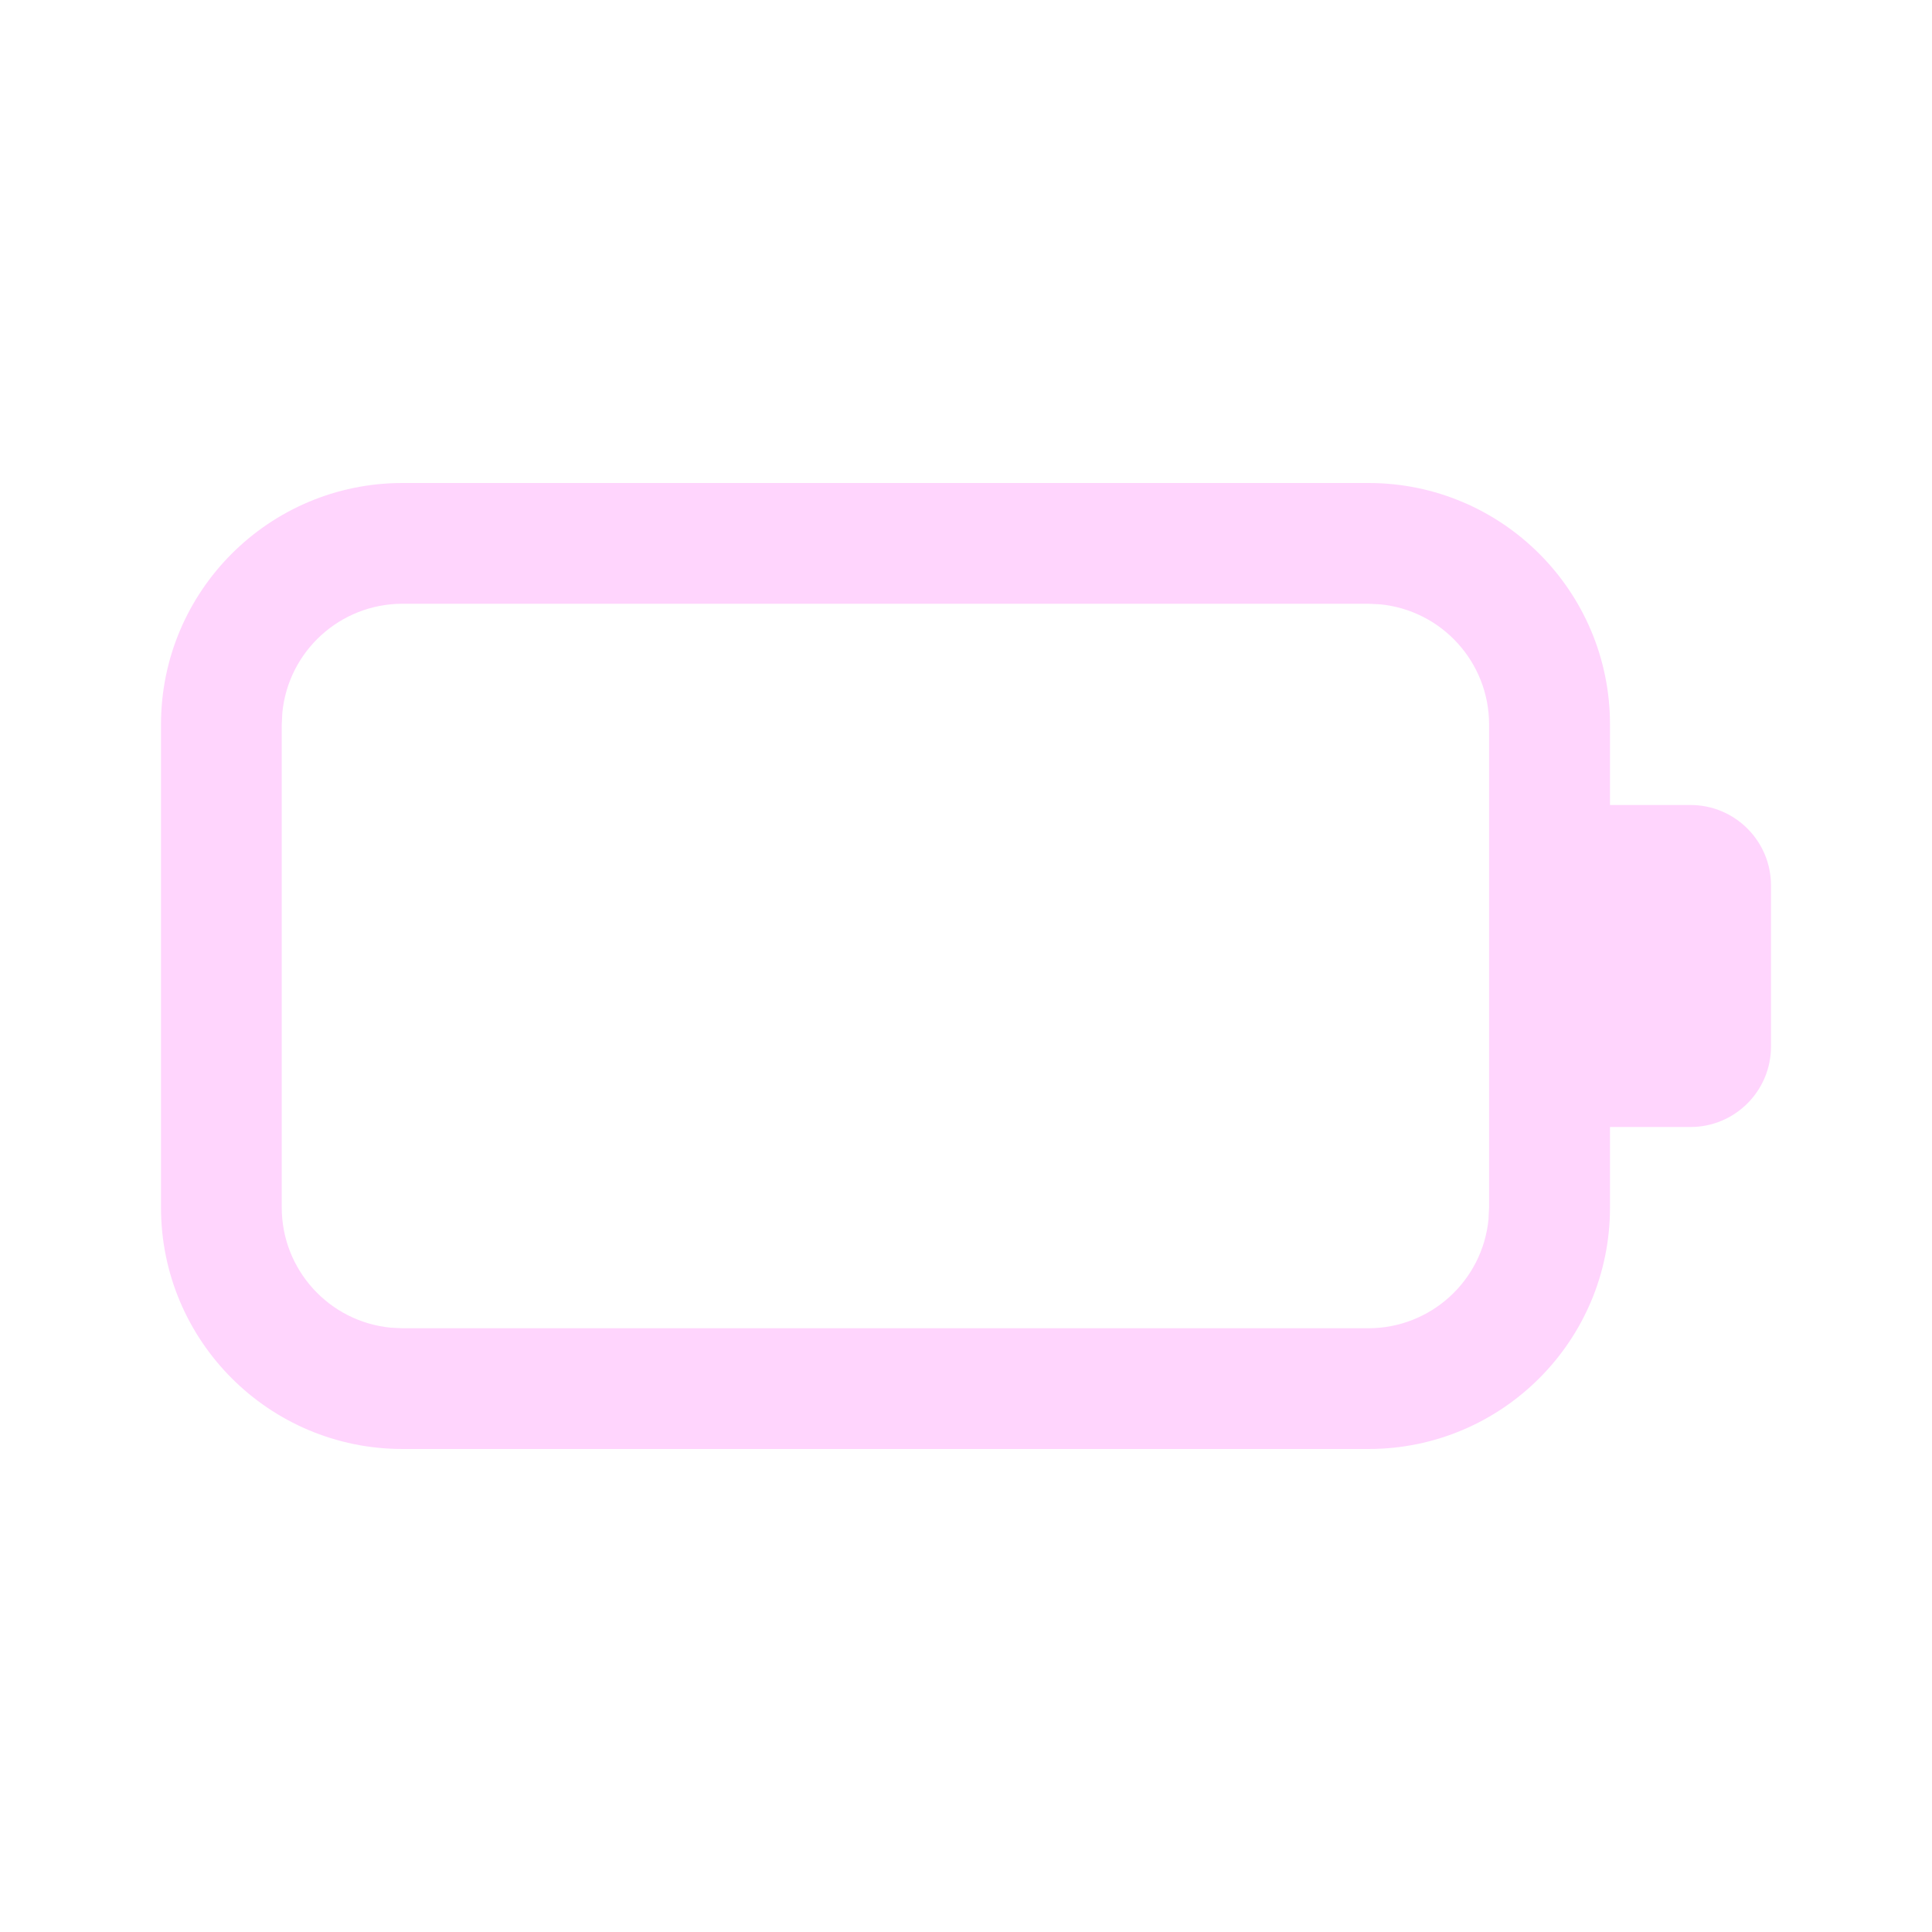
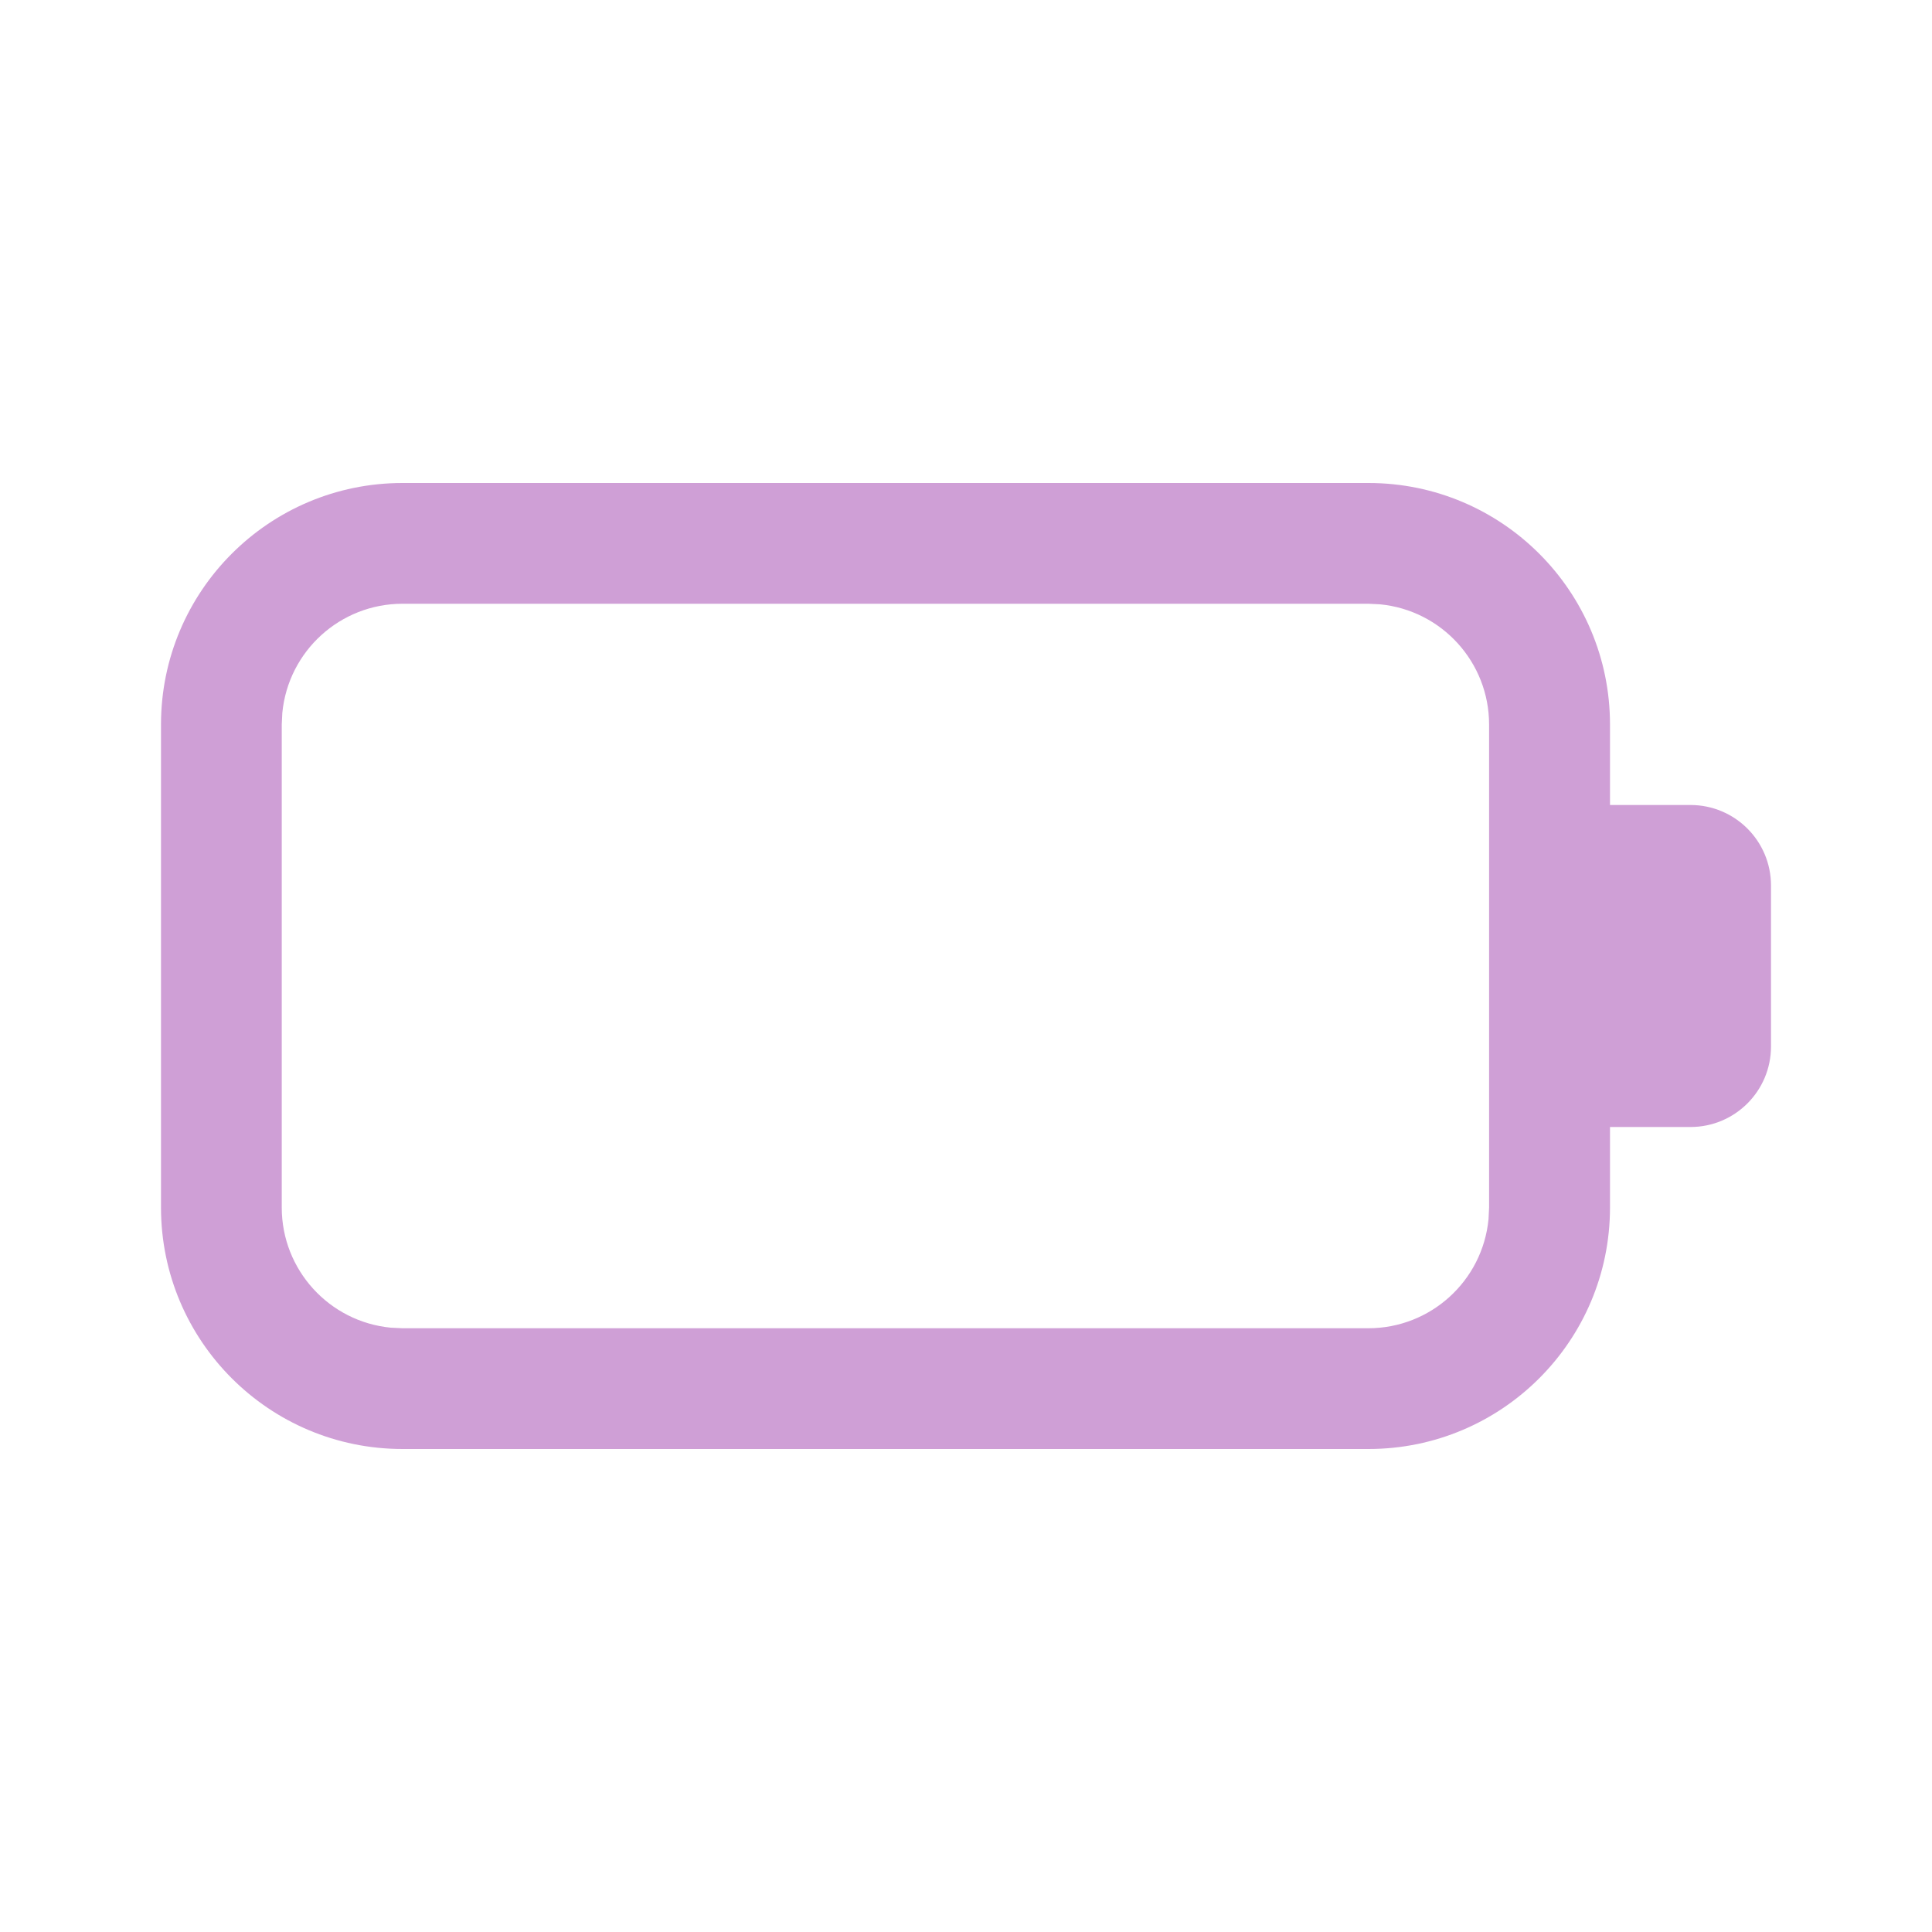
<svg xmlns="http://www.w3.org/2000/svg" width="24" height="24" fill="none" viewBox="0 0 24 24">
-   <path d="M17 6a3 3 0 0 1 3 3v1h1a1 1 0 0 1 1 1v2a1 1 0 0 1-1 1h-1v1a3 3 0 0 1-3 3H5a3 3 0 0 1-3-3V9a3 3 0 0 1 3-3h12Zm-.002 1.5H5a1.5 1.5 0 0 0-1.493 1.356L3.5 9v6a1.5 1.5 0 0 0 1.355 1.493L5 16.5h11.998a1.5 1.5 0 0 0 1.493-1.355l.007-.145V9a1.5 1.5 0 0 0-1.355-1.493l-.145-.007Z" fill="#ffd5fd" />
+   <path d="M17 6a3 3 0 0 1 3 3v1h1a1 1 0 0 1 1 1v2a1 1 0 0 1-1 1h-1v1a3 3 0 0 1-3 3H5a3 3 0 0 1-3-3V9a3 3 0 0 1 3-3h12Zm-.002 1.5H5a1.5 1.5 0 0 0-1.493 1.356L3.5 9v6a1.5 1.5 0 0 0 1.355 1.493L5 16.5h11.998a1.5 1.5 0 0 0 1.493-1.355l.007-.145V9a1.5 1.5 0 0 0-1.355-1.493l-.145-.007Z" fill="#cf9fd6" />
</svg>
